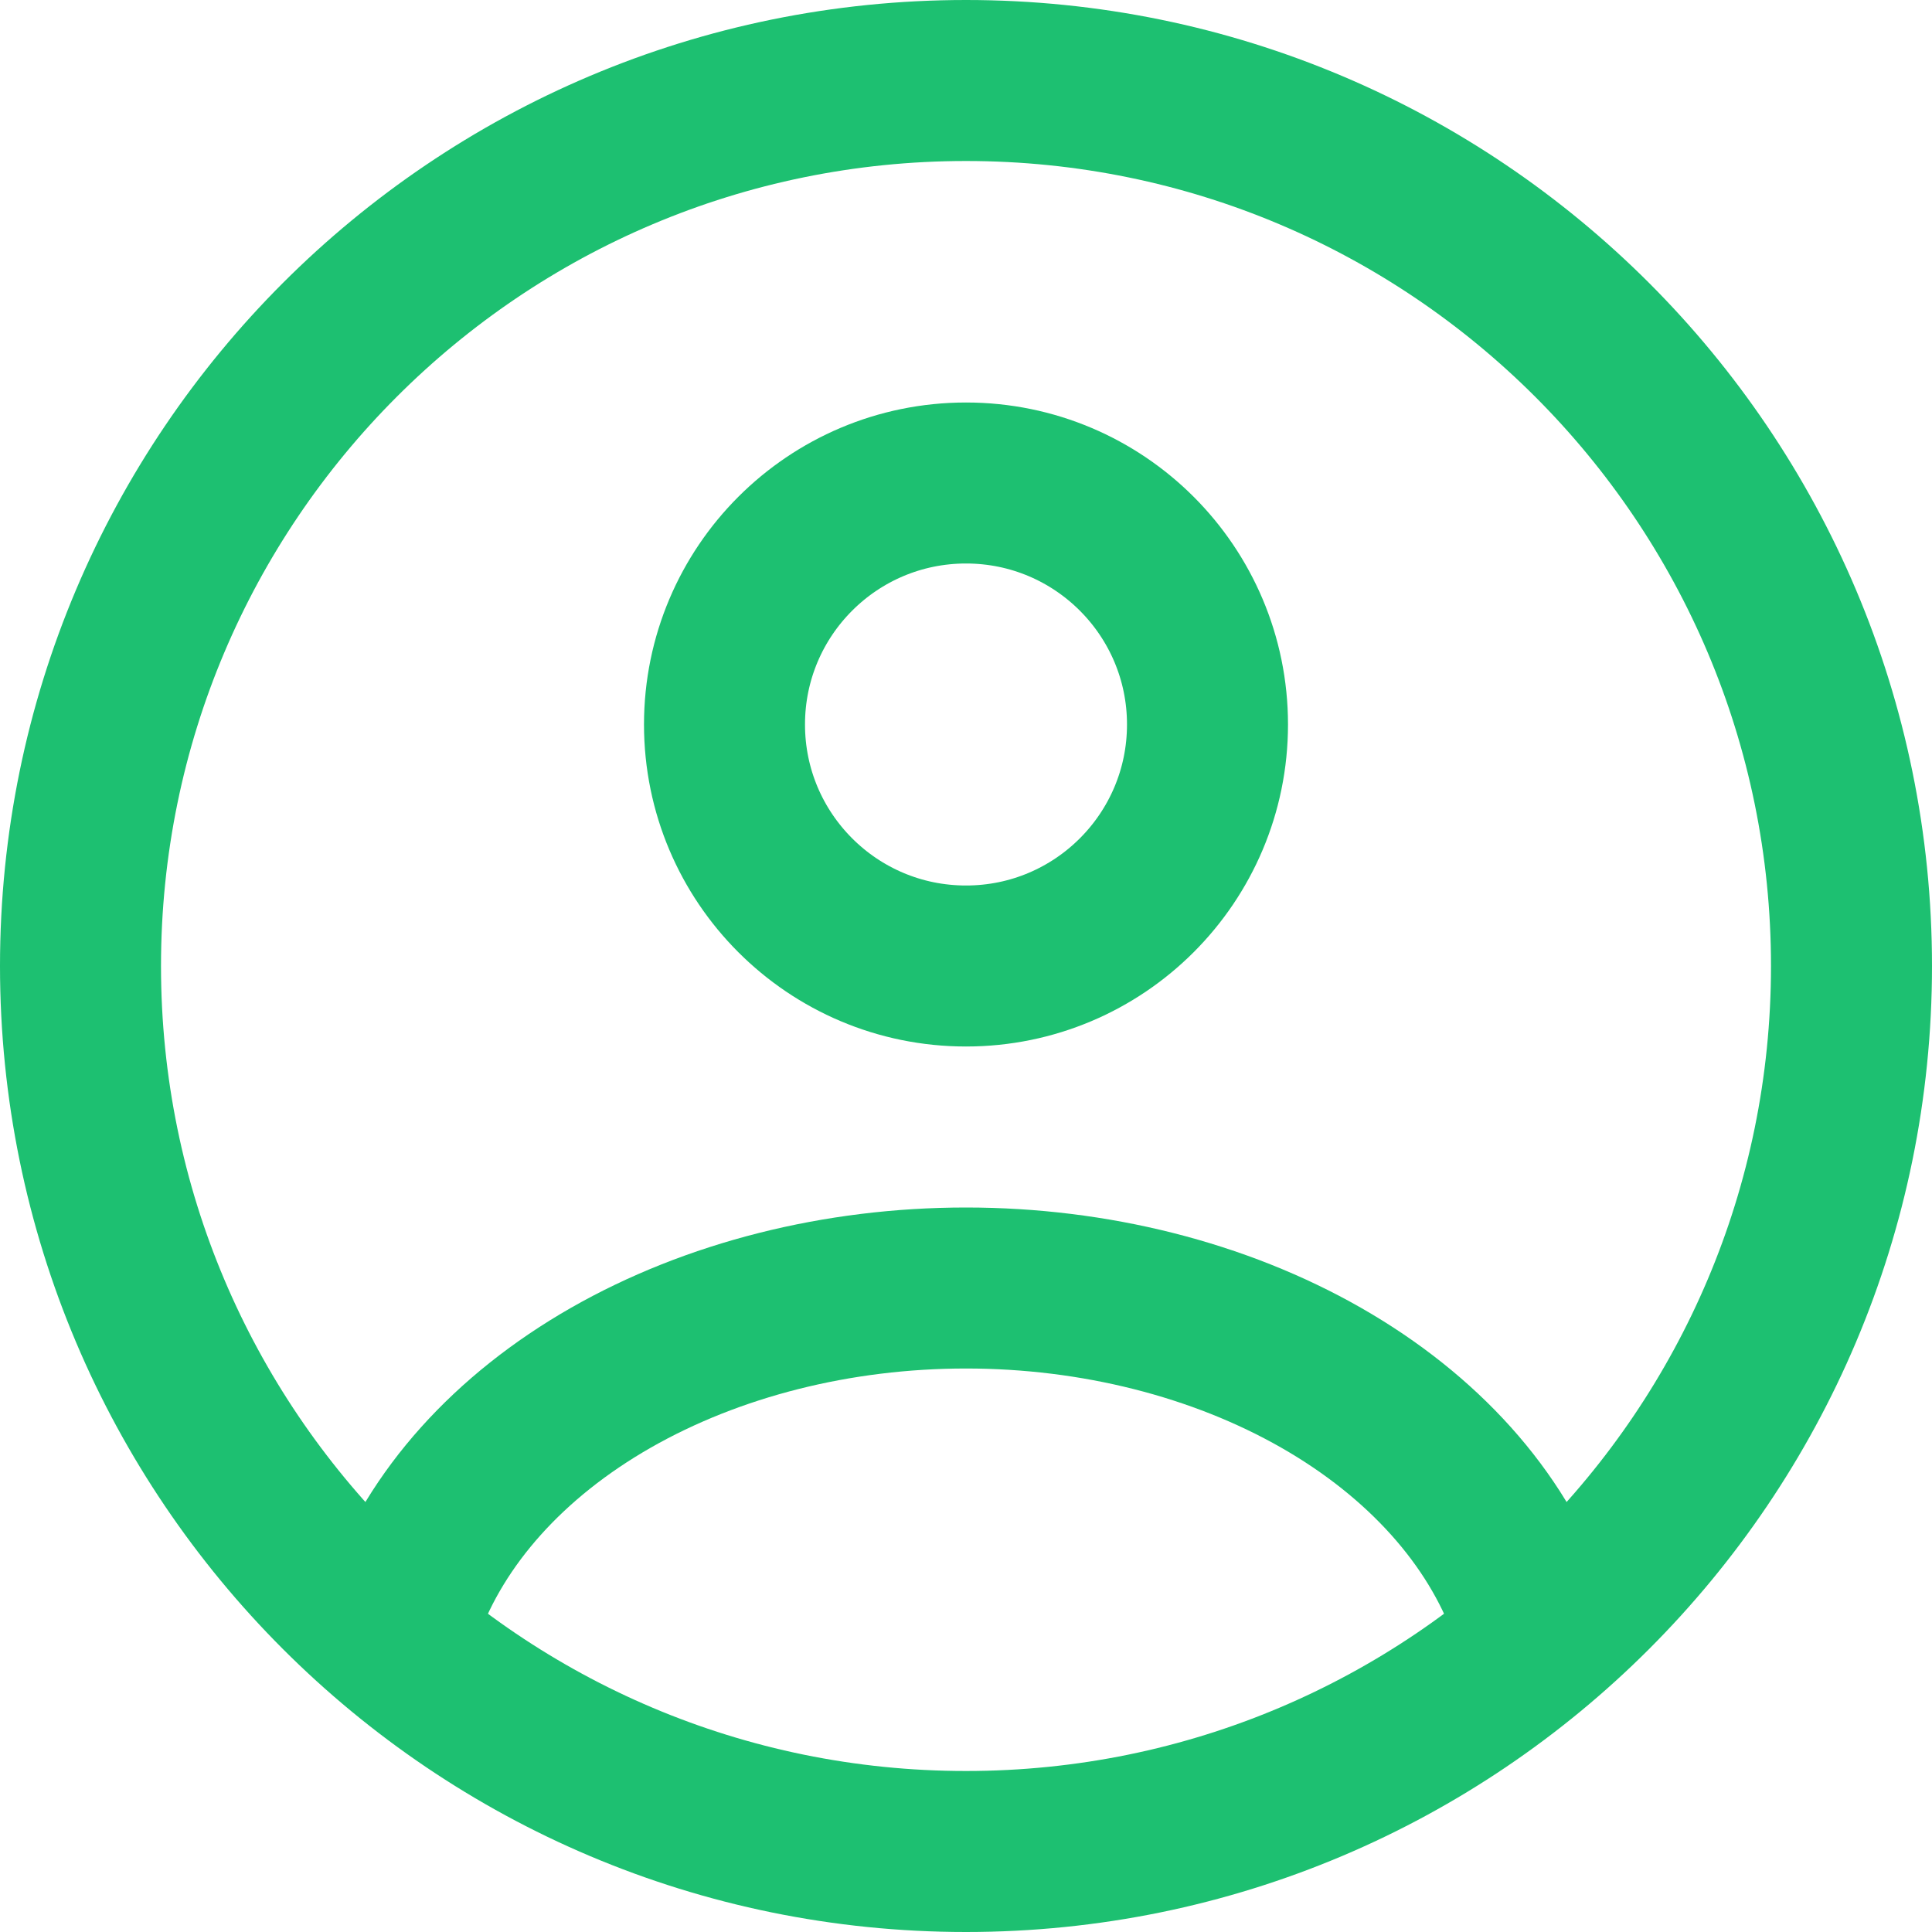
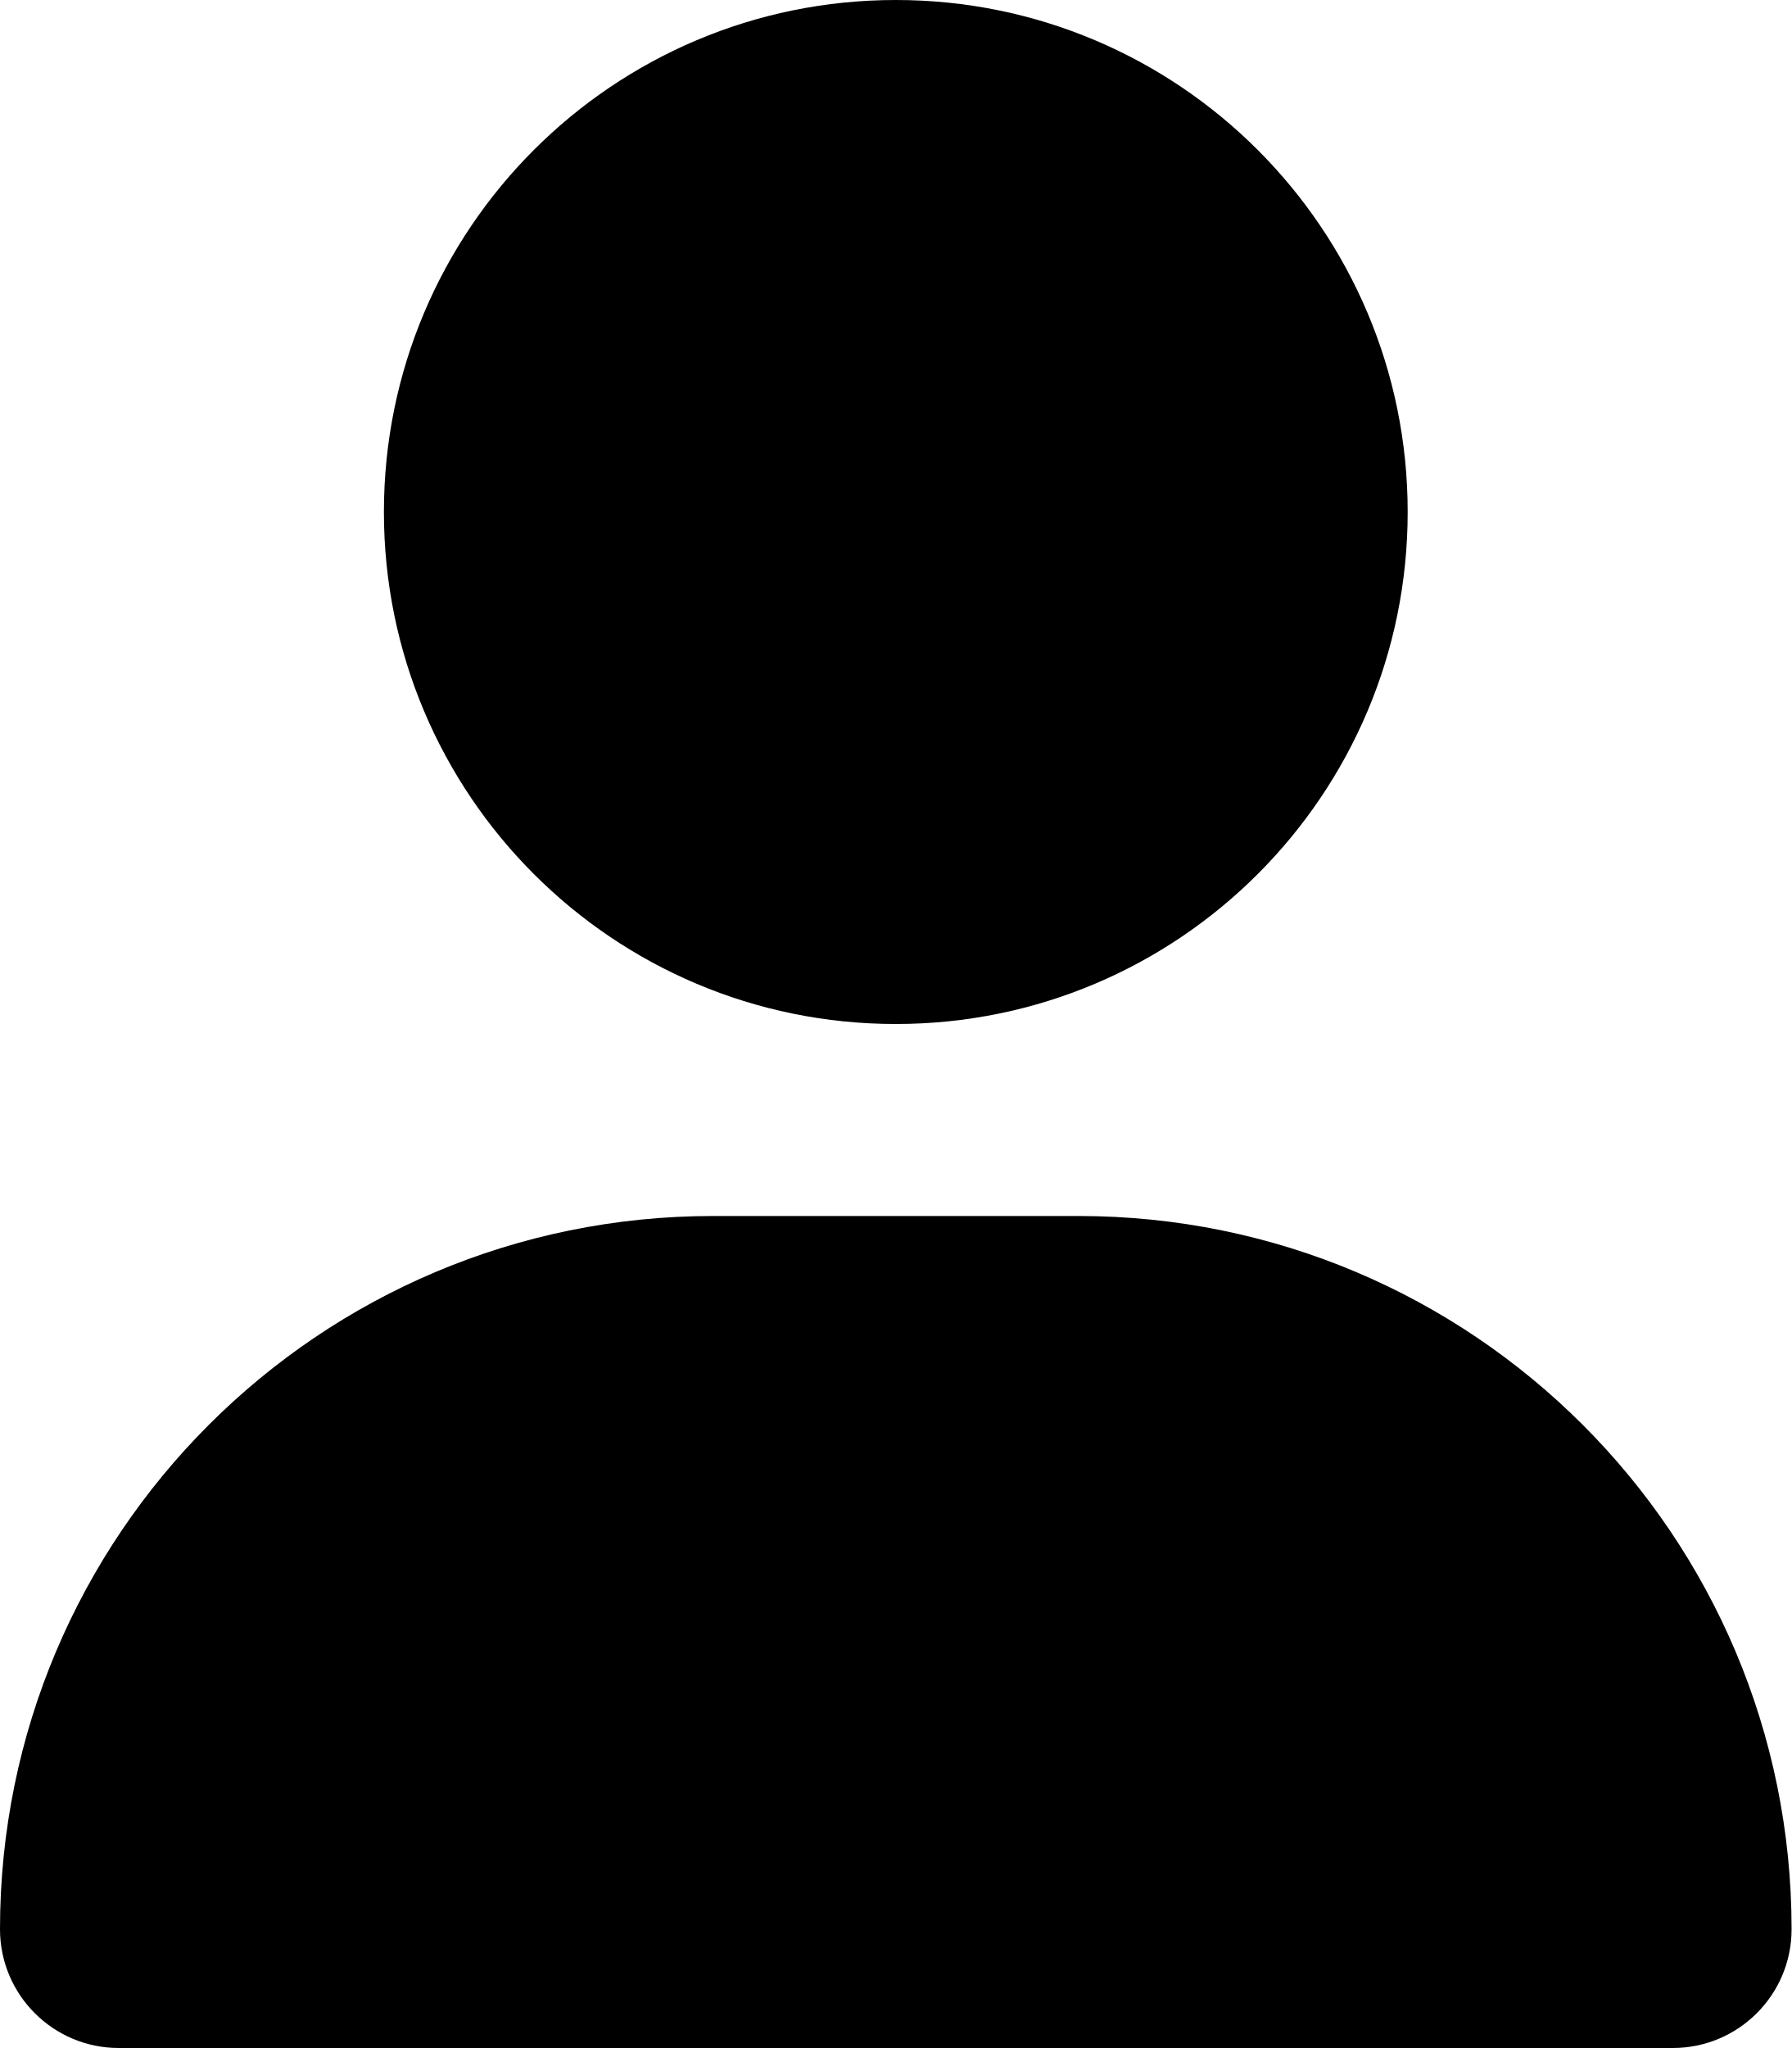
- <svg xmlns="http://www.w3.org/2000/svg" width="24" height="24" viewBox="0 0 24 24" fill="none">
-   <circle cx="12" cy="9" r="3" stroke="#1DC071" stroke-width="2" stroke-linecap="round" />
-   <circle cx="12" cy="12" r="11" stroke="#1DC071" stroke-width="2" />
-   <path d="M19 20C18.587 18.852 17.677 17.838 16.412 17.115C15.146 16.392 13.595 16 12 16C10.405 16 8.854 16.392 7.588 17.115C6.323 17.838 5.413 18.852 5 20" stroke="#1DC071" stroke-width="2" stroke-linecap="round" />
+ <svg xmlns="http://www.w3.org/2000/svg" viewBox="0 0 448 512">
+   <path d="M224 256A128 128 0 1 0 224 0a128 128 0 1 0 0 256zm-45.7 48C79.8 304 0 383.8 0 482.3C0 498.7 13.3 512 29.7 512H418.3c16.4 0 29.7-13.3 29.7-29.7C448 383.8 368.2 304 269.7 304H178.3z" />
</svg>
